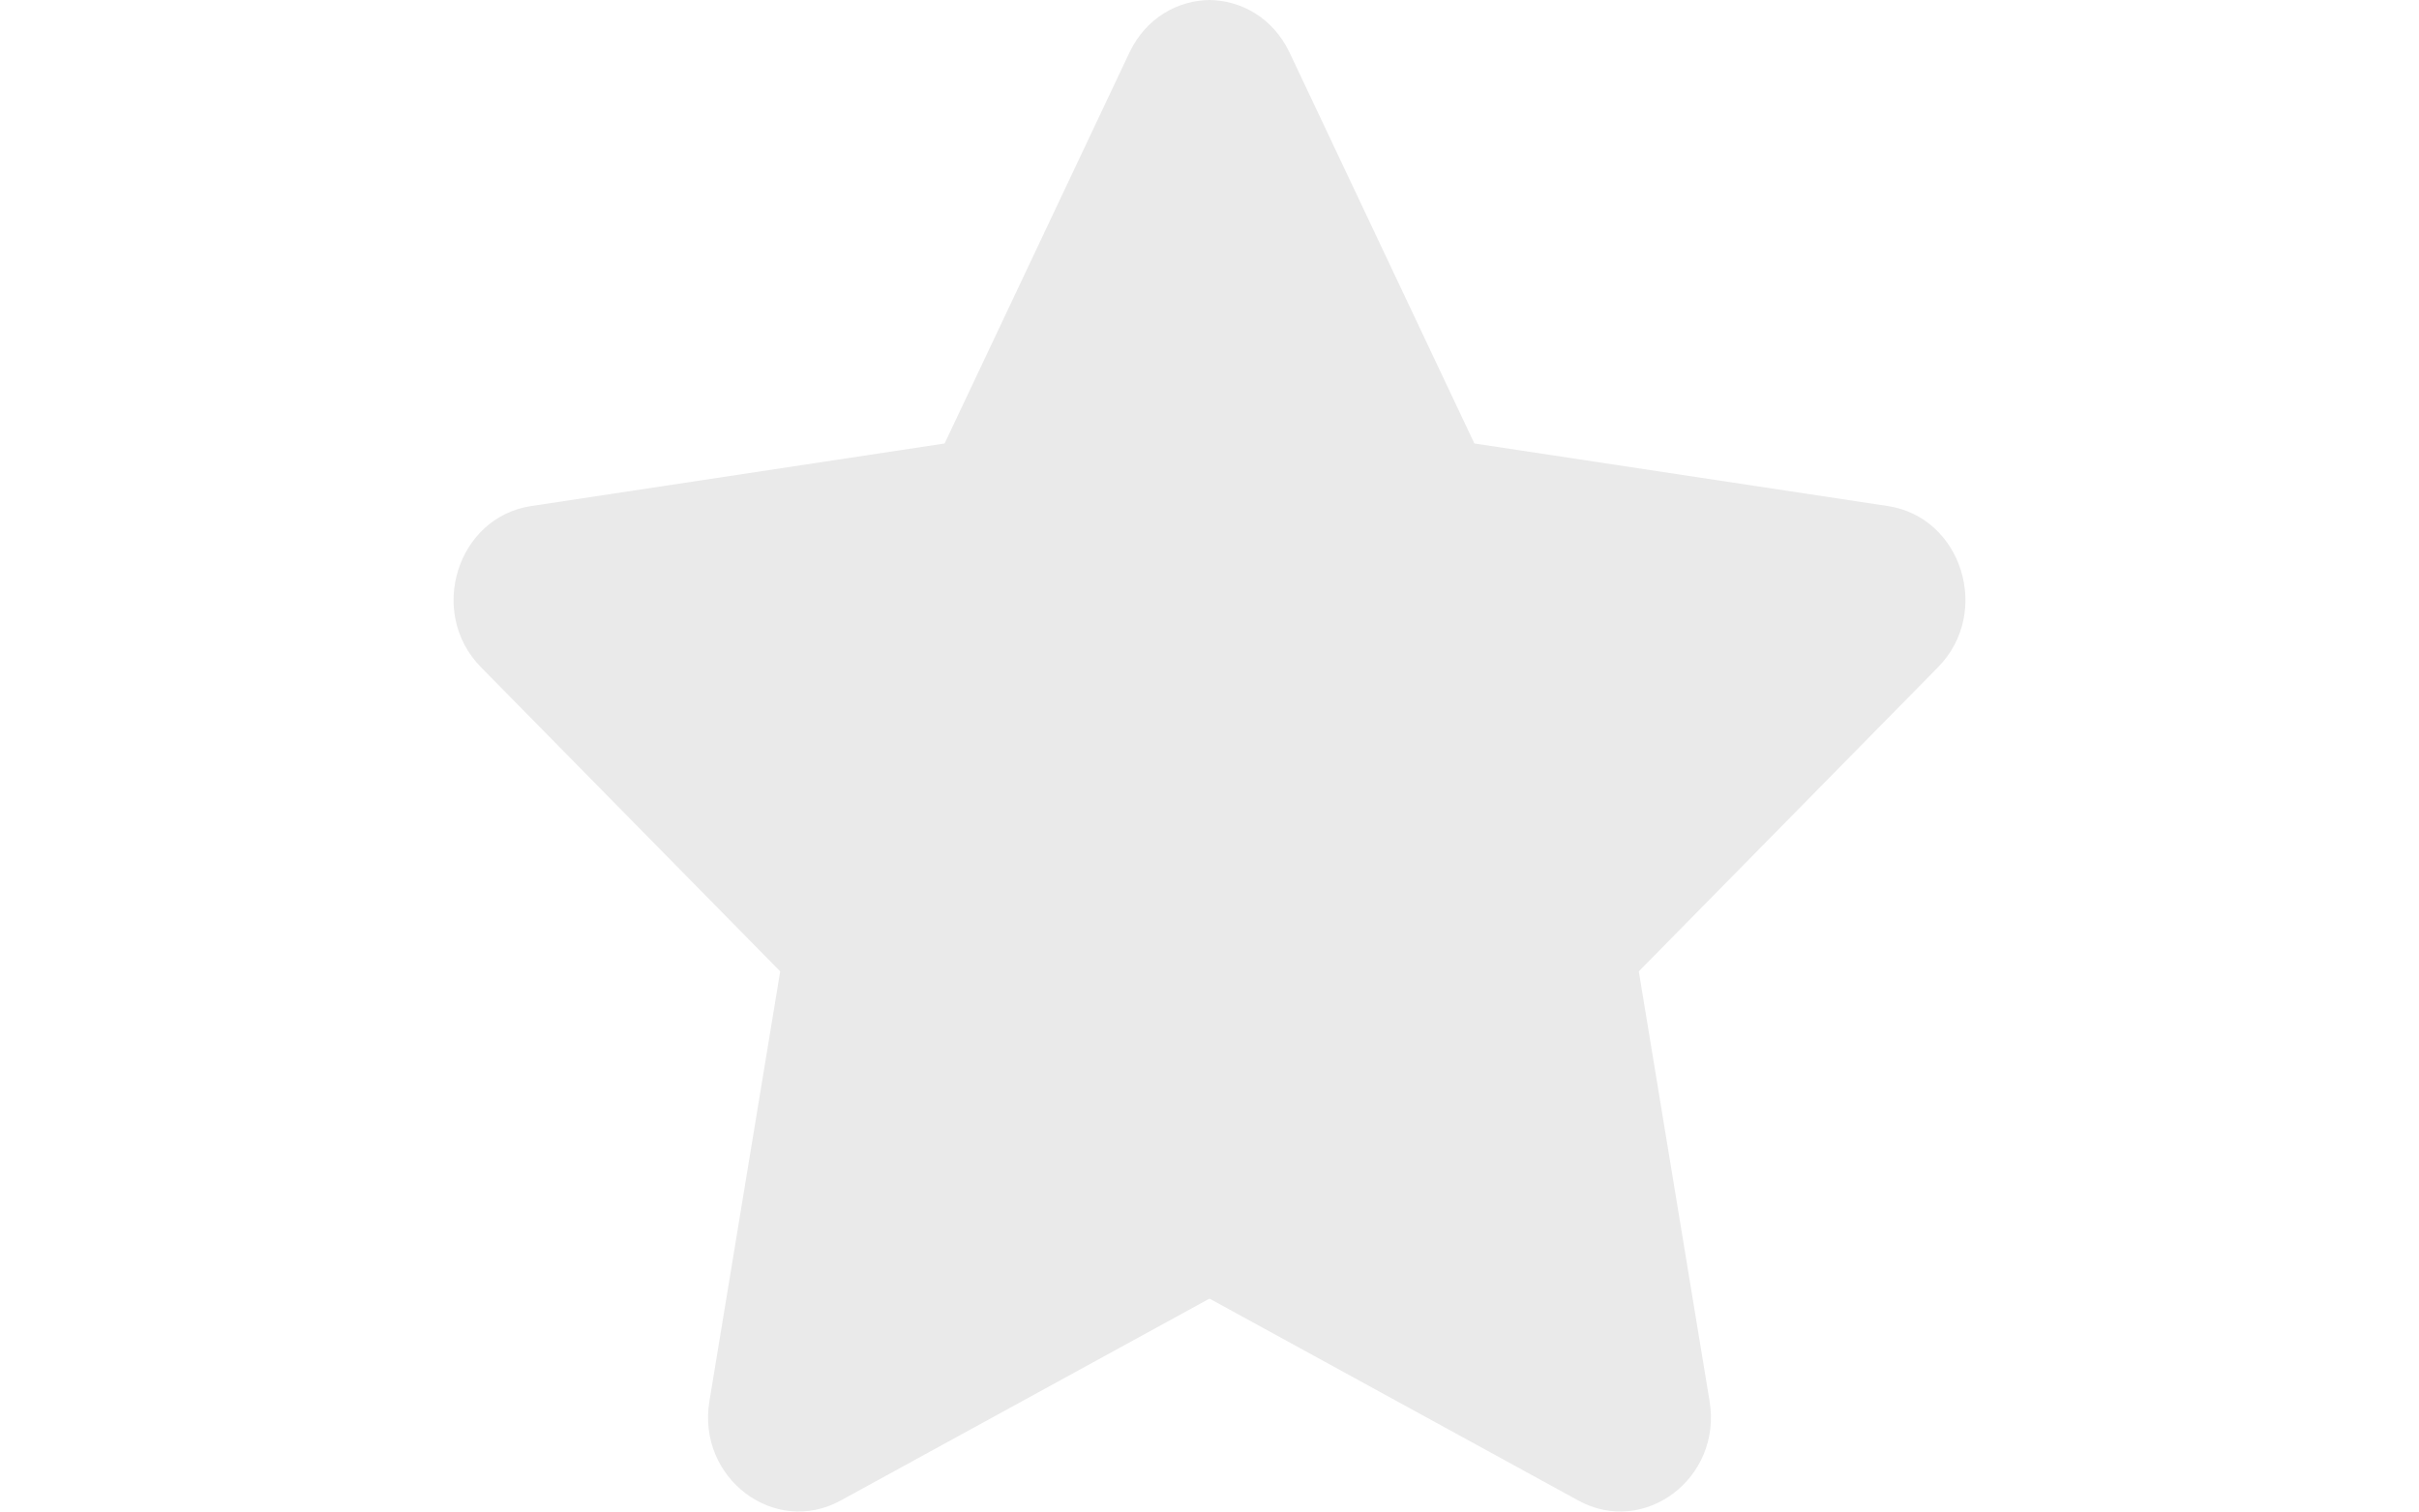
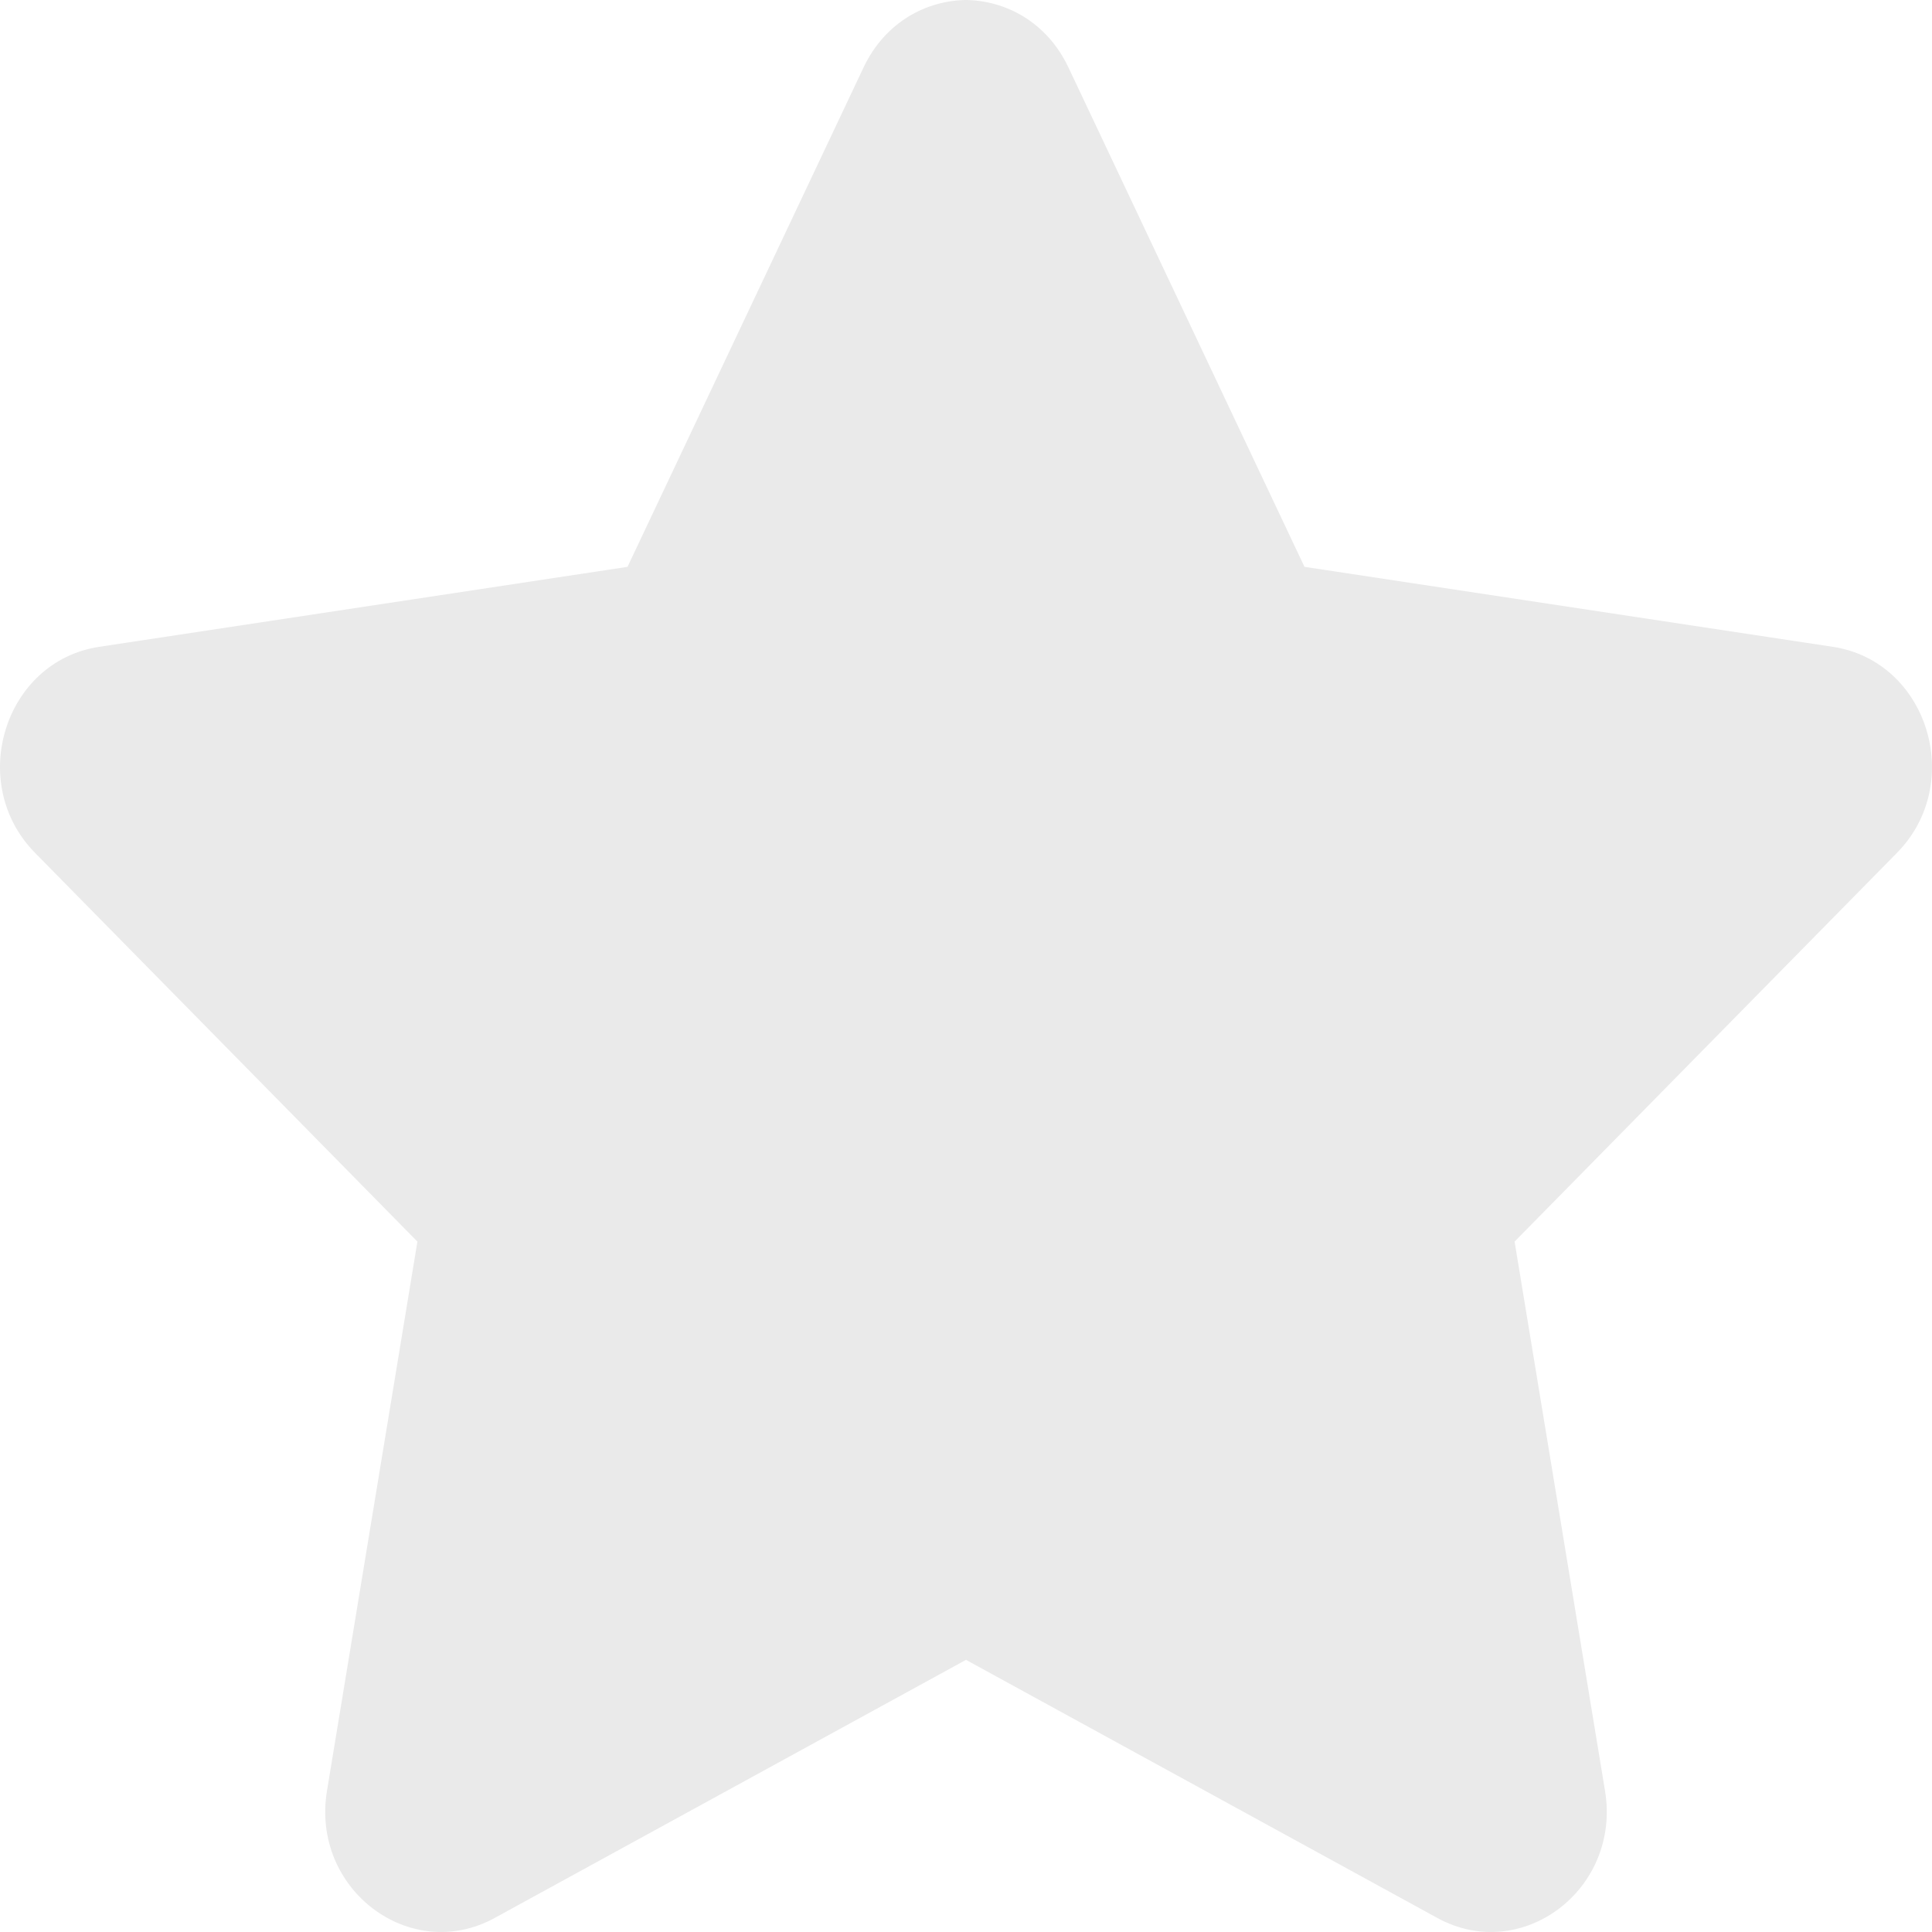
- <svg xmlns="http://www.w3.org/2000/svg" width="32" height="20" viewBox="0 0 32 20" fill="none">
-   <path d="M16.016 0C15.589 0 15.162 0.231 14.941 0.695L12.496 5.868L7.026 6.696C6.045 6.845 5.652 8.107 6.363 8.829L10.321 12.853L9.385 18.538C9.216 19.557 10.246 20.335 11.122 19.854L16.016 17.174V0Z" fill="#EAEAEA" />
-   <path d="M15.984 0C16.411 0 16.838 0.231 17.059 0.695L19.504 5.868L24.974 6.696C25.955 6.845 26.348 8.107 25.637 8.829L21.679 12.853L22.615 18.538C22.784 19.557 21.754 20.335 20.878 19.854L15.984 17.174V0Z" fill="#EAEAEA" />
+ <svg xmlns="http://www.w3.org/2000/svg" width="20" height="20" viewBox="0 0 20 20" fill="none">
+   <path d="M10.016 0C9.589 0 9.162 0.231 8.941 0.695L6.496 5.868L1.026 6.696C0.045 6.845 -0.348 8.107 0.363 8.829L4.321 12.853L3.385 18.538C3.216 19.557 4.246 20.335 5.122 19.854L10.016 17.174V0Z" fill="#EAEAEA" />
+   <path d="M9.984 0C10.411 0 10.838 0.231 11.059 0.695L13.504 5.868L18.974 6.696C19.955 6.845 20.348 8.107 19.637 8.829L15.679 12.853L16.615 18.538C16.784 19.557 15.754 20.335 14.878 19.854L9.984 17.174V0Z" fill="#EAEAEA" />
</svg>
